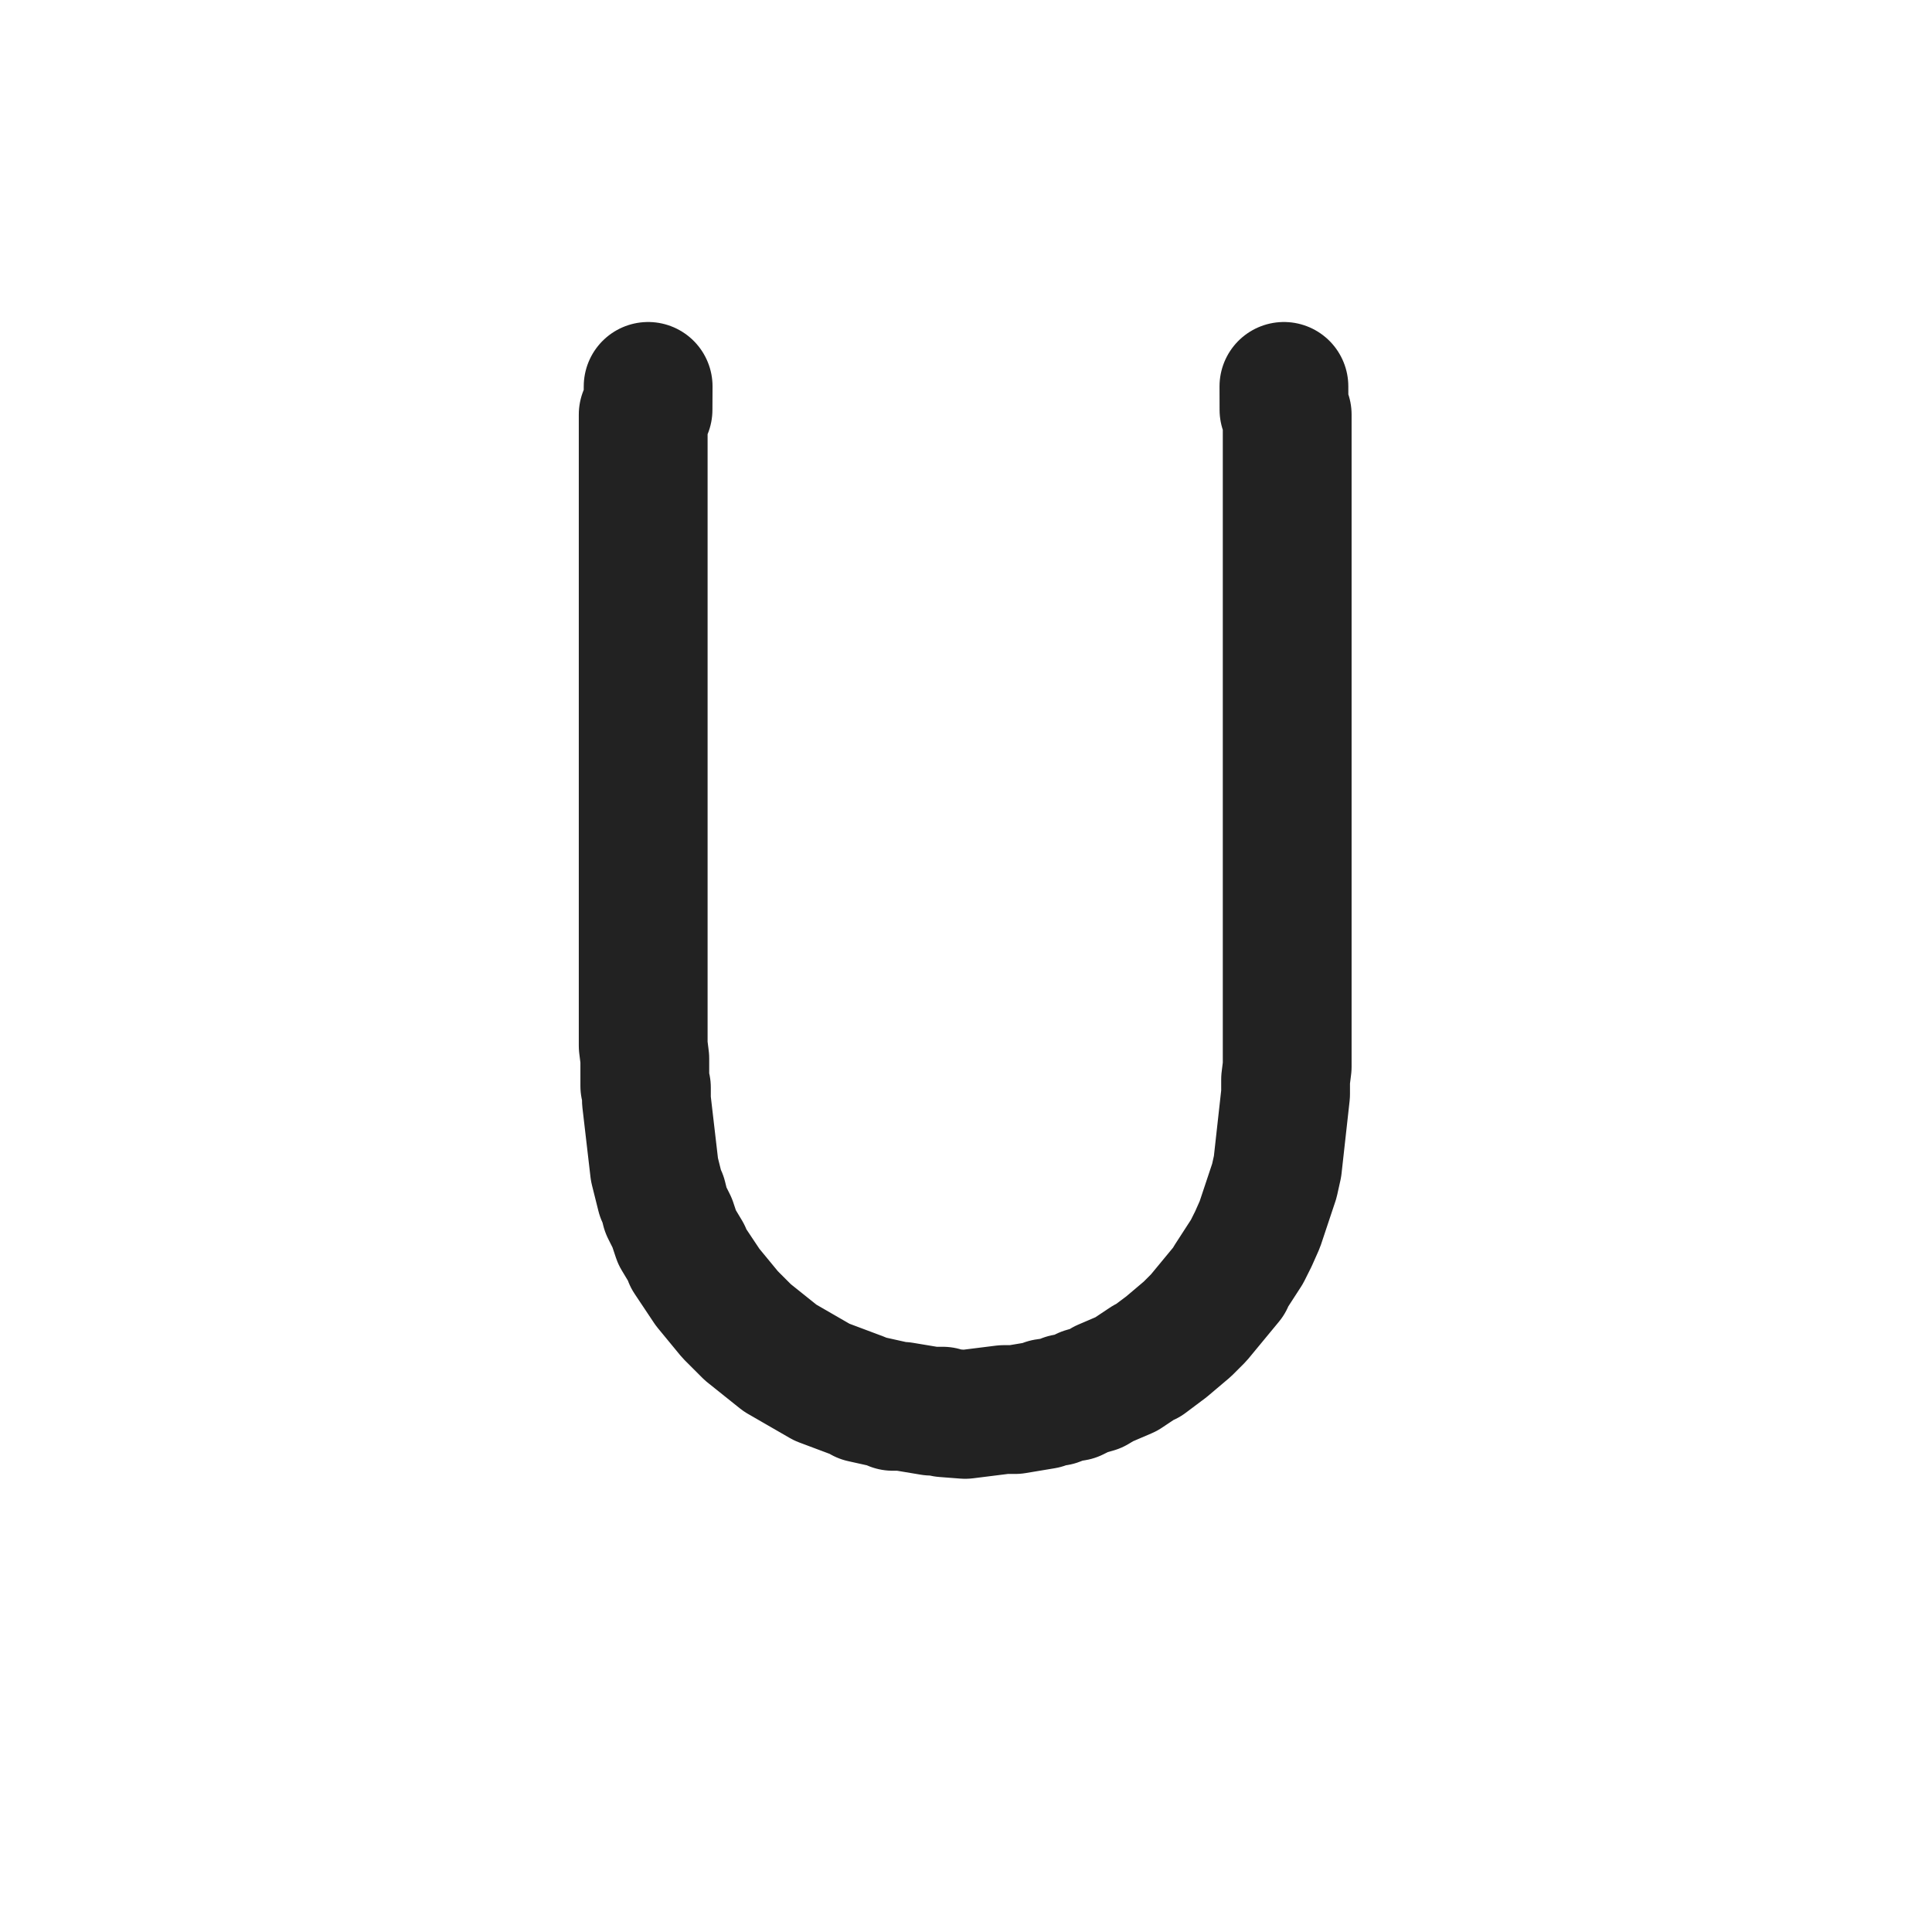
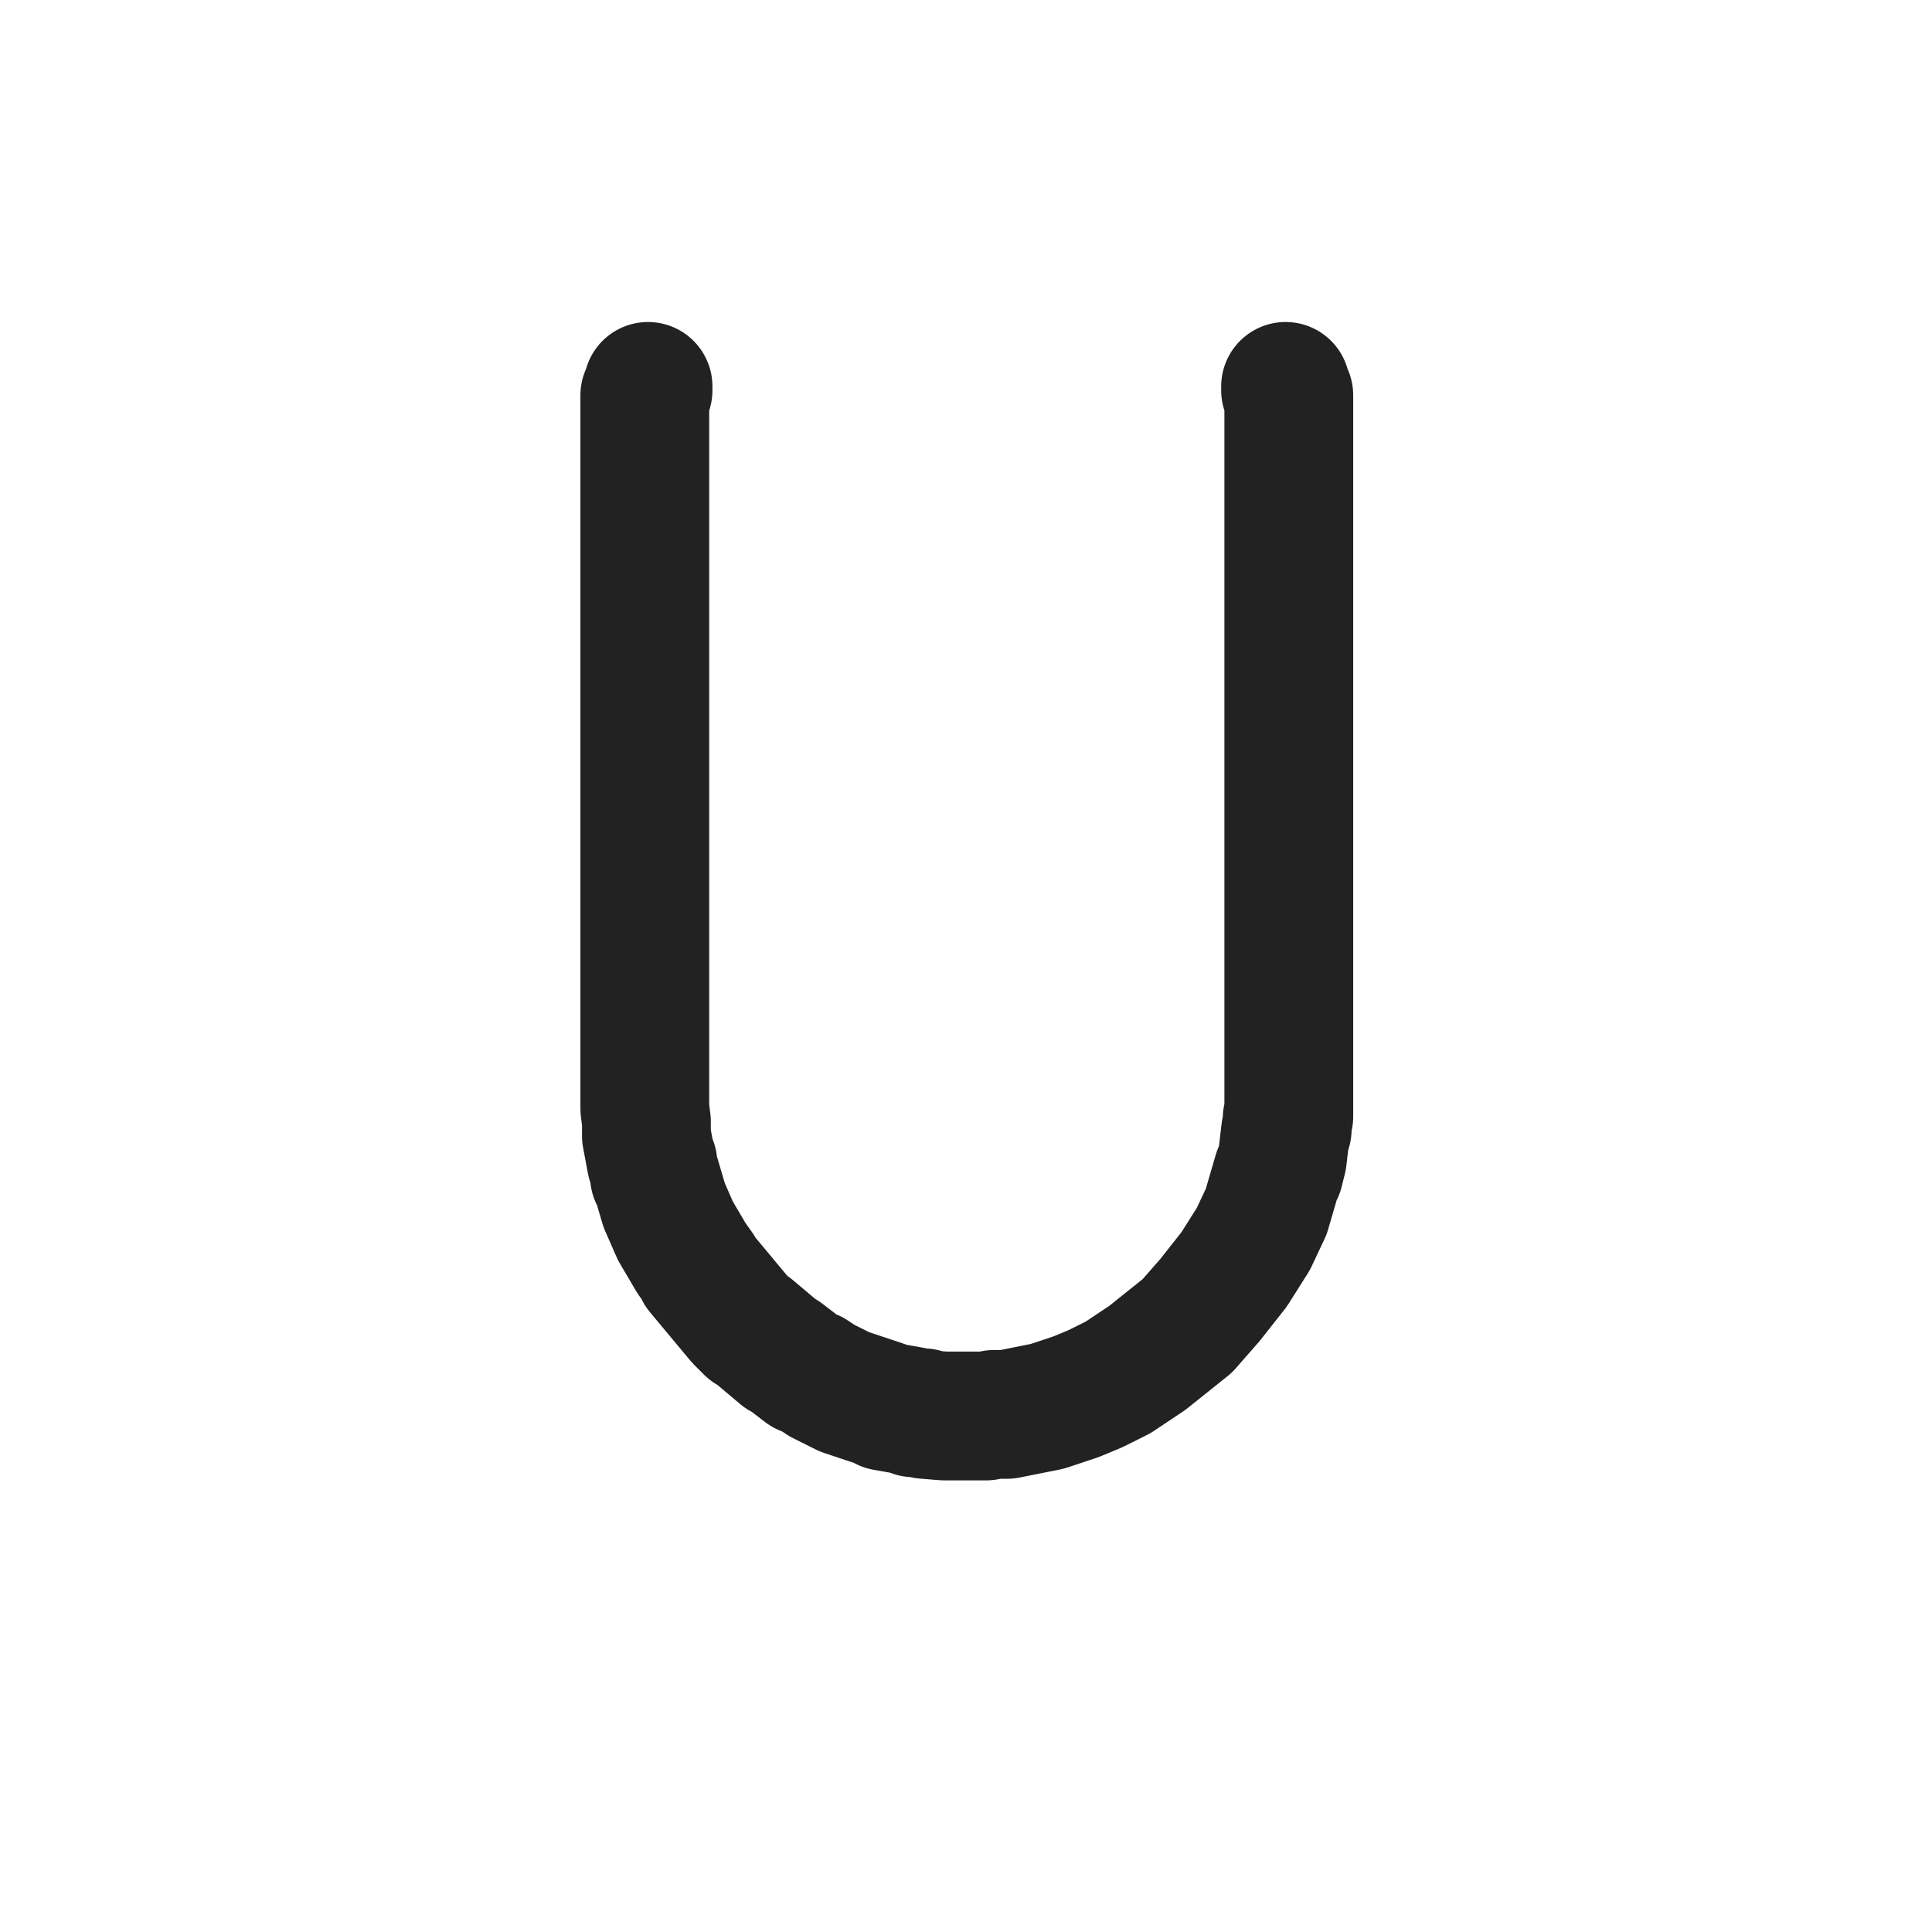
<svg xmlns="http://www.w3.org/2000/svg" version="1.1" viewBox="0.0 0.0 300.0 300.0">
-   <path d="M 199.366 60.000 L 199.375 63.625 L 199.875 64.375 L 199.875 165.625 L 199.625 167.625 L 199.625 169.875 L 198.375 181.125 L 197.875 183.375 L 195.625 190.125 L 194.625 192.375 L 193.625 194.375 L 190.875 198.625 L 190.875 198.875 L 186.125 204.625 L 184.375 206.375 L 181.125 209.125 L 178.125 211.375 L 177.875 211.375 L 174.875 213.375 L 171.375 214.875 L 170.125 215.625 L 168.375 216.125 L 166.875 216.875 L 165.375 217.125 L 164.125 217.625 L 162.375 217.875 L 162.125 218.125 L 157.625 218.875 L 155.875 218.875 L 149.875 219.625 L 146.625 219.375 L 146.375 219.125 L 144.625 219.125 L 140.125 218.375 L 138.625 218.375 L 138.375 218.125 L 133.875 217.125 L 133.625 216.875 L 127.625 214.625 L 121.125 210.875 L 116.125 206.875 L 113.375 204.125 L 109.875 199.875 L 106.875 195.375 L 106.625 194.625 L 105.125 192.125 L 104.375 189.875 L 103.375 187.875 L 102.875 185.875 L 102.625 185.625 L 101.625 181.625 L 100.375 170.875 L 100.375 168.875 L 100.125 168.625 L 100.125 164.375 L 99.875 162.375 L 99.875 64.375 L 100.625 63.625 L 100.643 60.000" fill="none" stroke="#222222" stroke-width="20.000" stroke-linecap="round" stroke-linejoin="round" />
+   <path d="M 199.624 60.000 L 199.625 60.625 L 200.125 61.375 L 200.125 173.375 L 199.875 173.625 L 199.875 175.375 L 199.625 175.625 L 199.125 179.875 L 198.625 181.875 L 198.375 182.125 L 196.625 188.125 L 194.625 192.375 L 191.625 197.125 L 187.875 201.875 L 184.375 205.875 L 178.125 210.875 L 173.625 213.875 L 170.125 215.625 L 167.125 216.875 L 162.625 218.375 L 156.375 219.625 L 154.375 219.625 L 153.125 219.875 L 146.625 219.875 L 143.625 219.625 L 143.375 219.375 L 141.875 219.375 L 141.625 219.125 L 137.375 218.375 L 137.125 218.125 L 131.125 216.125 L 127.625 214.375 L 126.125 213.375 L 124.875 212.875 L 121.625 210.375 L 121.375 210.375 L 116.625 206.375 L 116.375 206.375 L 114.875 204.875 L 108.625 197.375 L 108.625 197.125 L 107.375 195.375 L 104.875 191.125 L 103.125 187.125 L 101.875 182.875 L 101.625 182.625 L 101.375 180.625 L 101.125 180.375 L 100.375 176.375 L 100.375 174.125 L 100.125 172.125 L 100.125 61.375 L 100.625 60.625 L 100.626 60.000" fill="none" stroke="#222222" stroke-width="20.000" stroke-linecap="round" stroke-linejoin="round" />
</svg>
